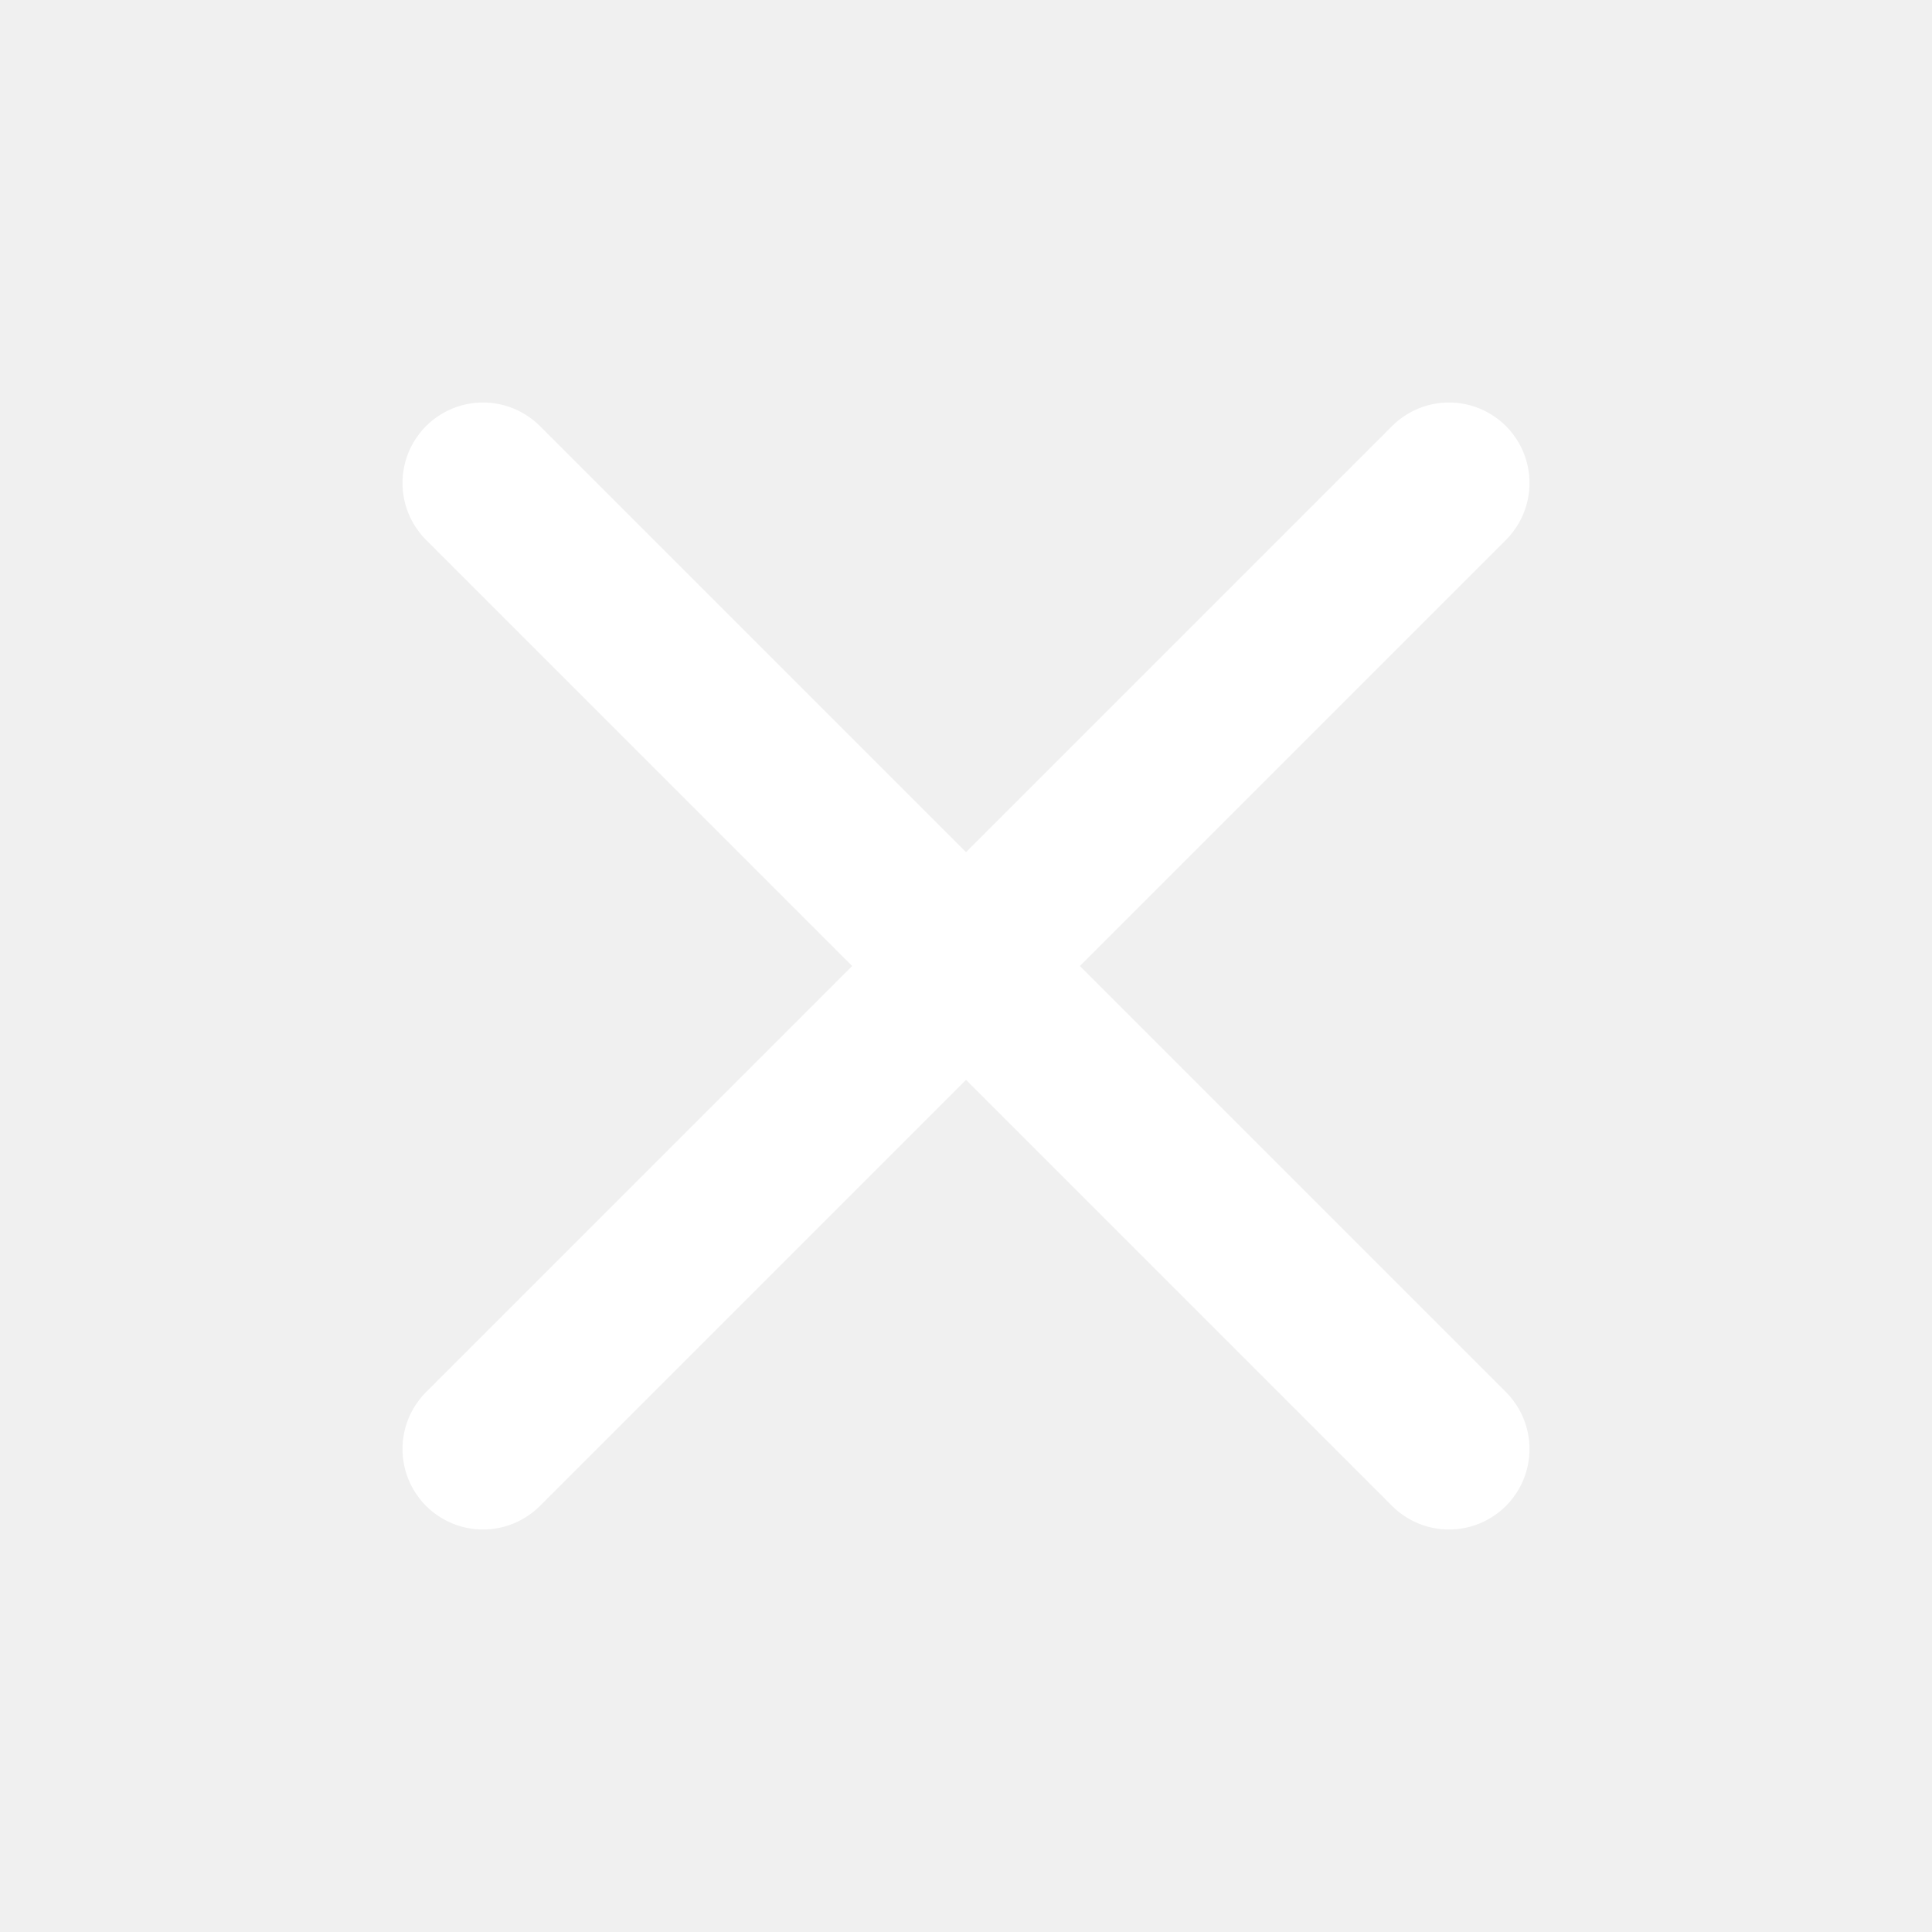
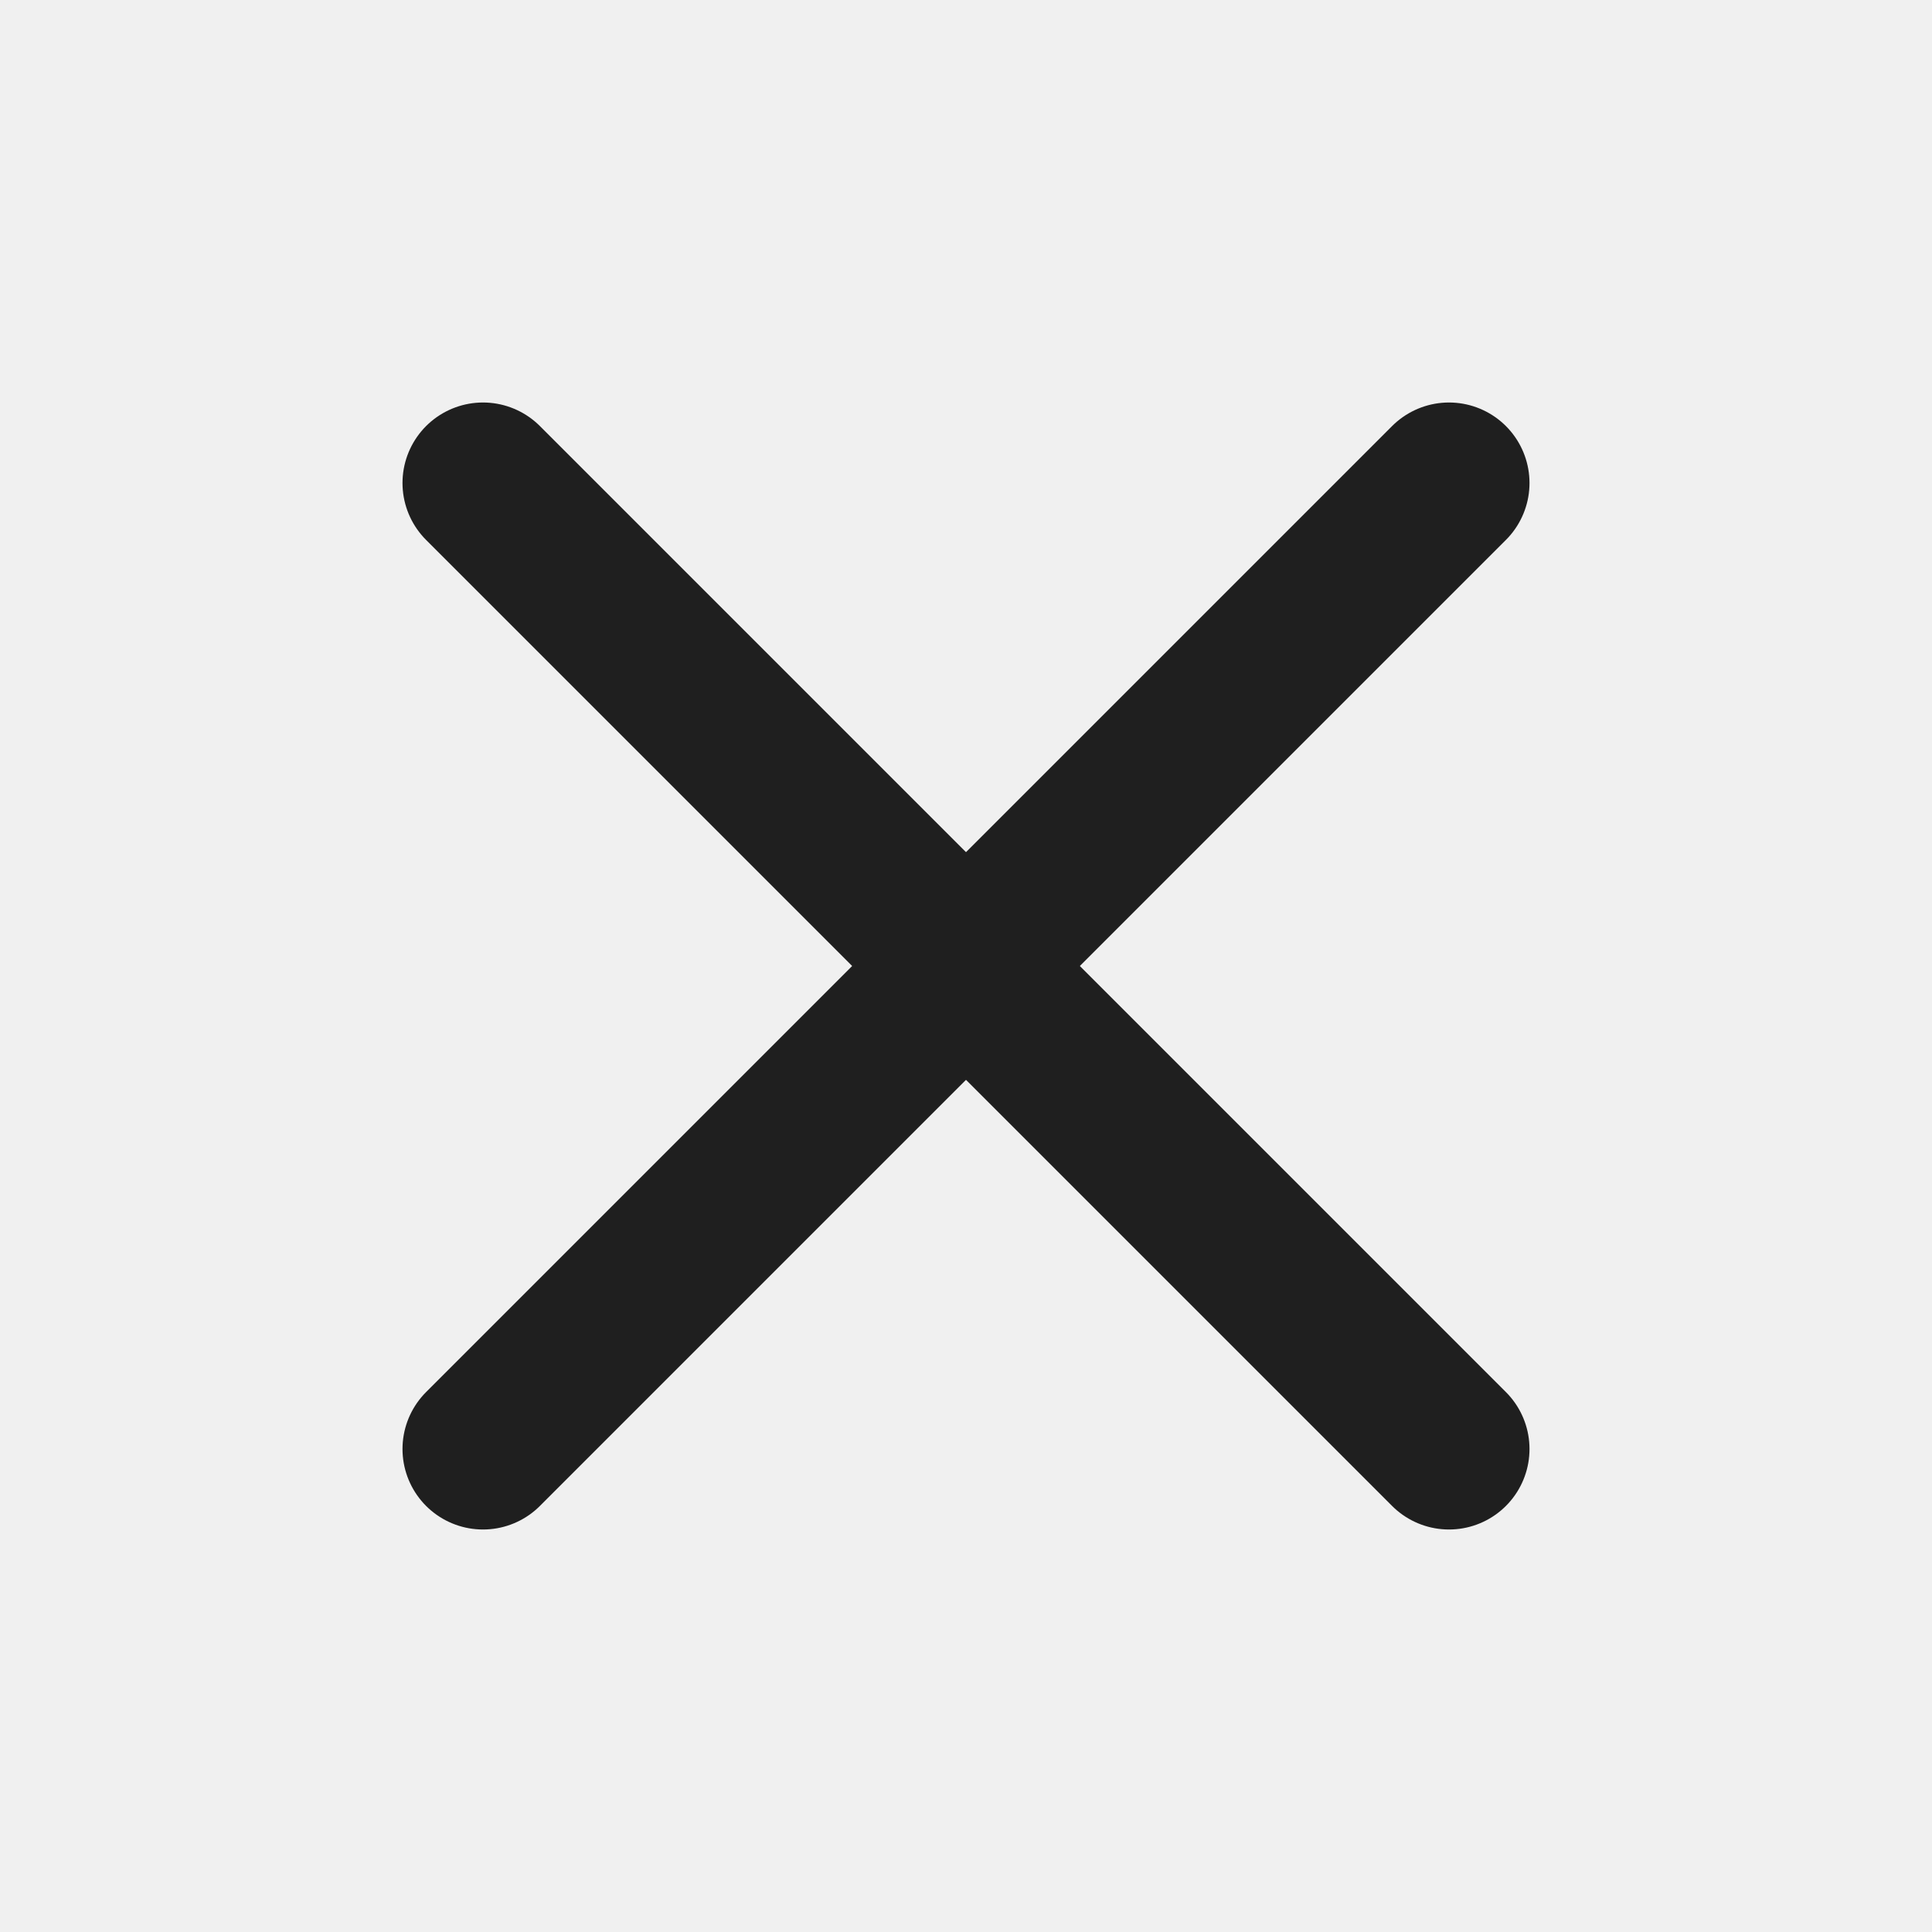
- <svg xmlns="http://www.w3.org/2000/svg" width="24" height="24" viewBox="0 0 24 24" fill="none" stroke="#ffffff" stroke-width="2" stroke-linecap="round" stroke-linejoin="round" class="feather feather-x">
+ <svg xmlns="http://www.w3.org/2000/svg" width="24" height="24" viewBox="0 0 24 24" fill="none" stroke="#1F1F1F" stroke-width="2" stroke-linecap="round" stroke-linejoin="round" class="feather feather-x">
  <line x1="18" y1="6" x2="6" y2="18" />
  <line x1="6" y1="6" x2="18" y2="18" />
</svg>
